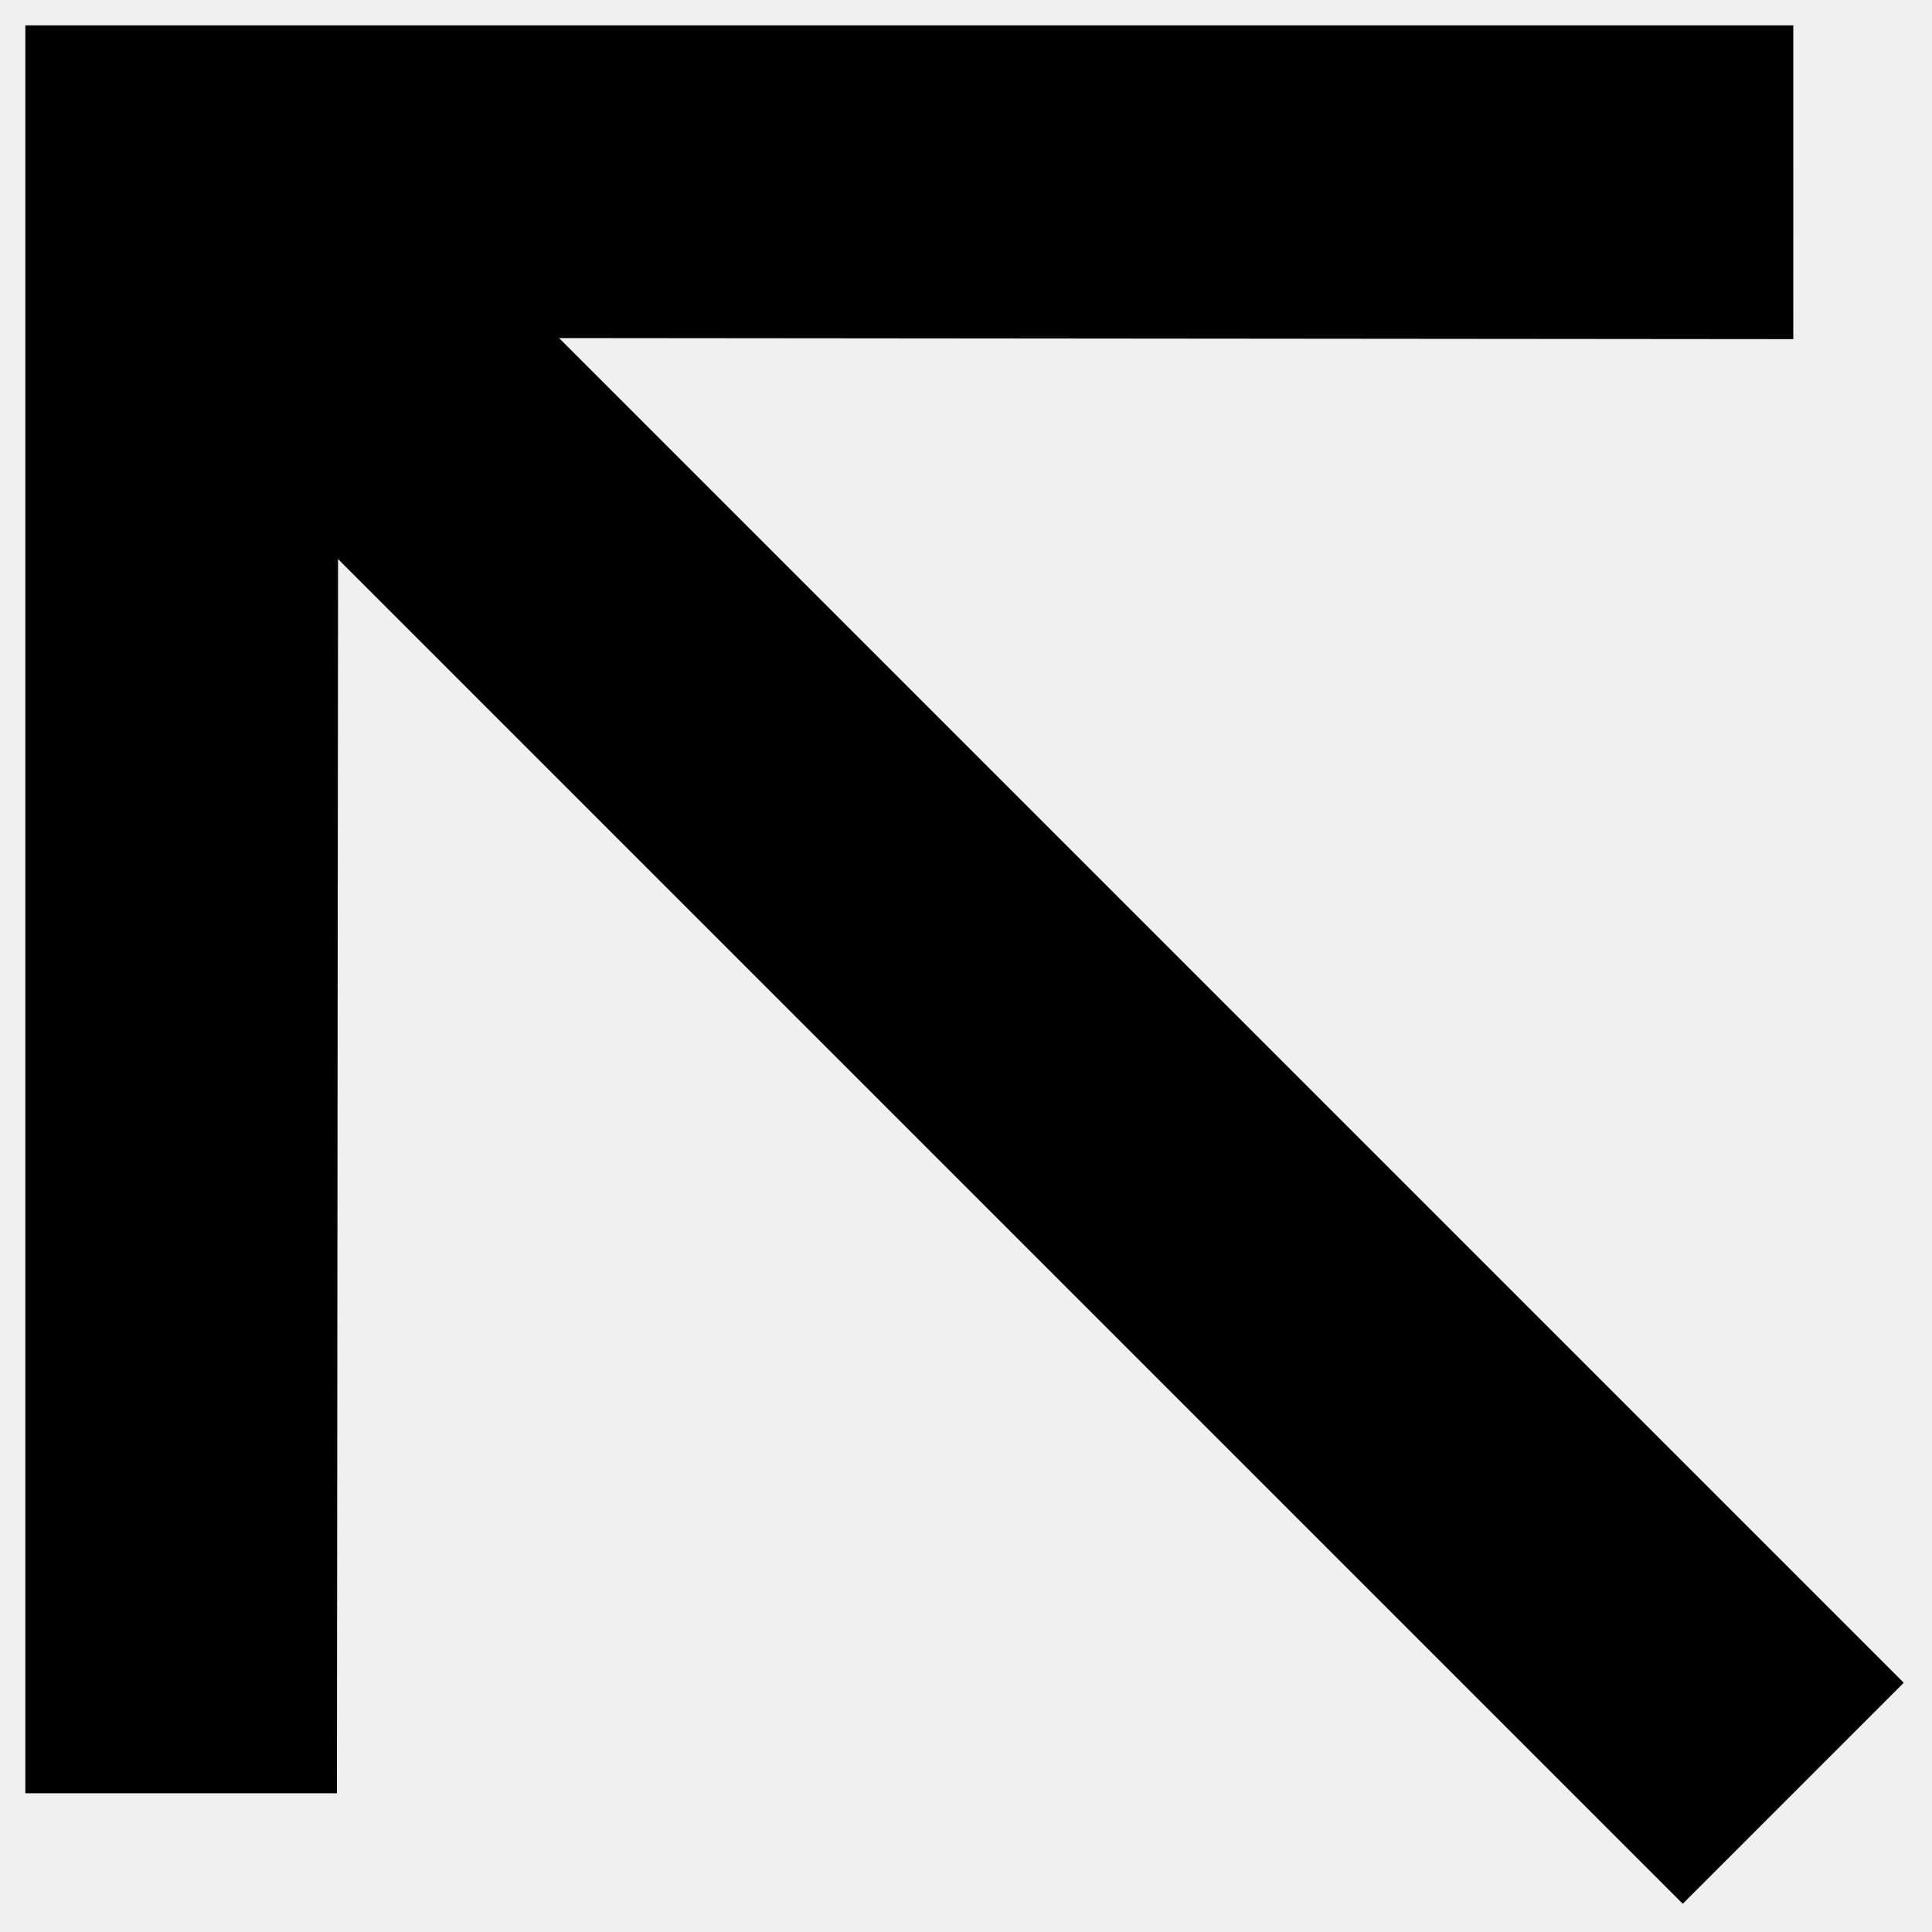
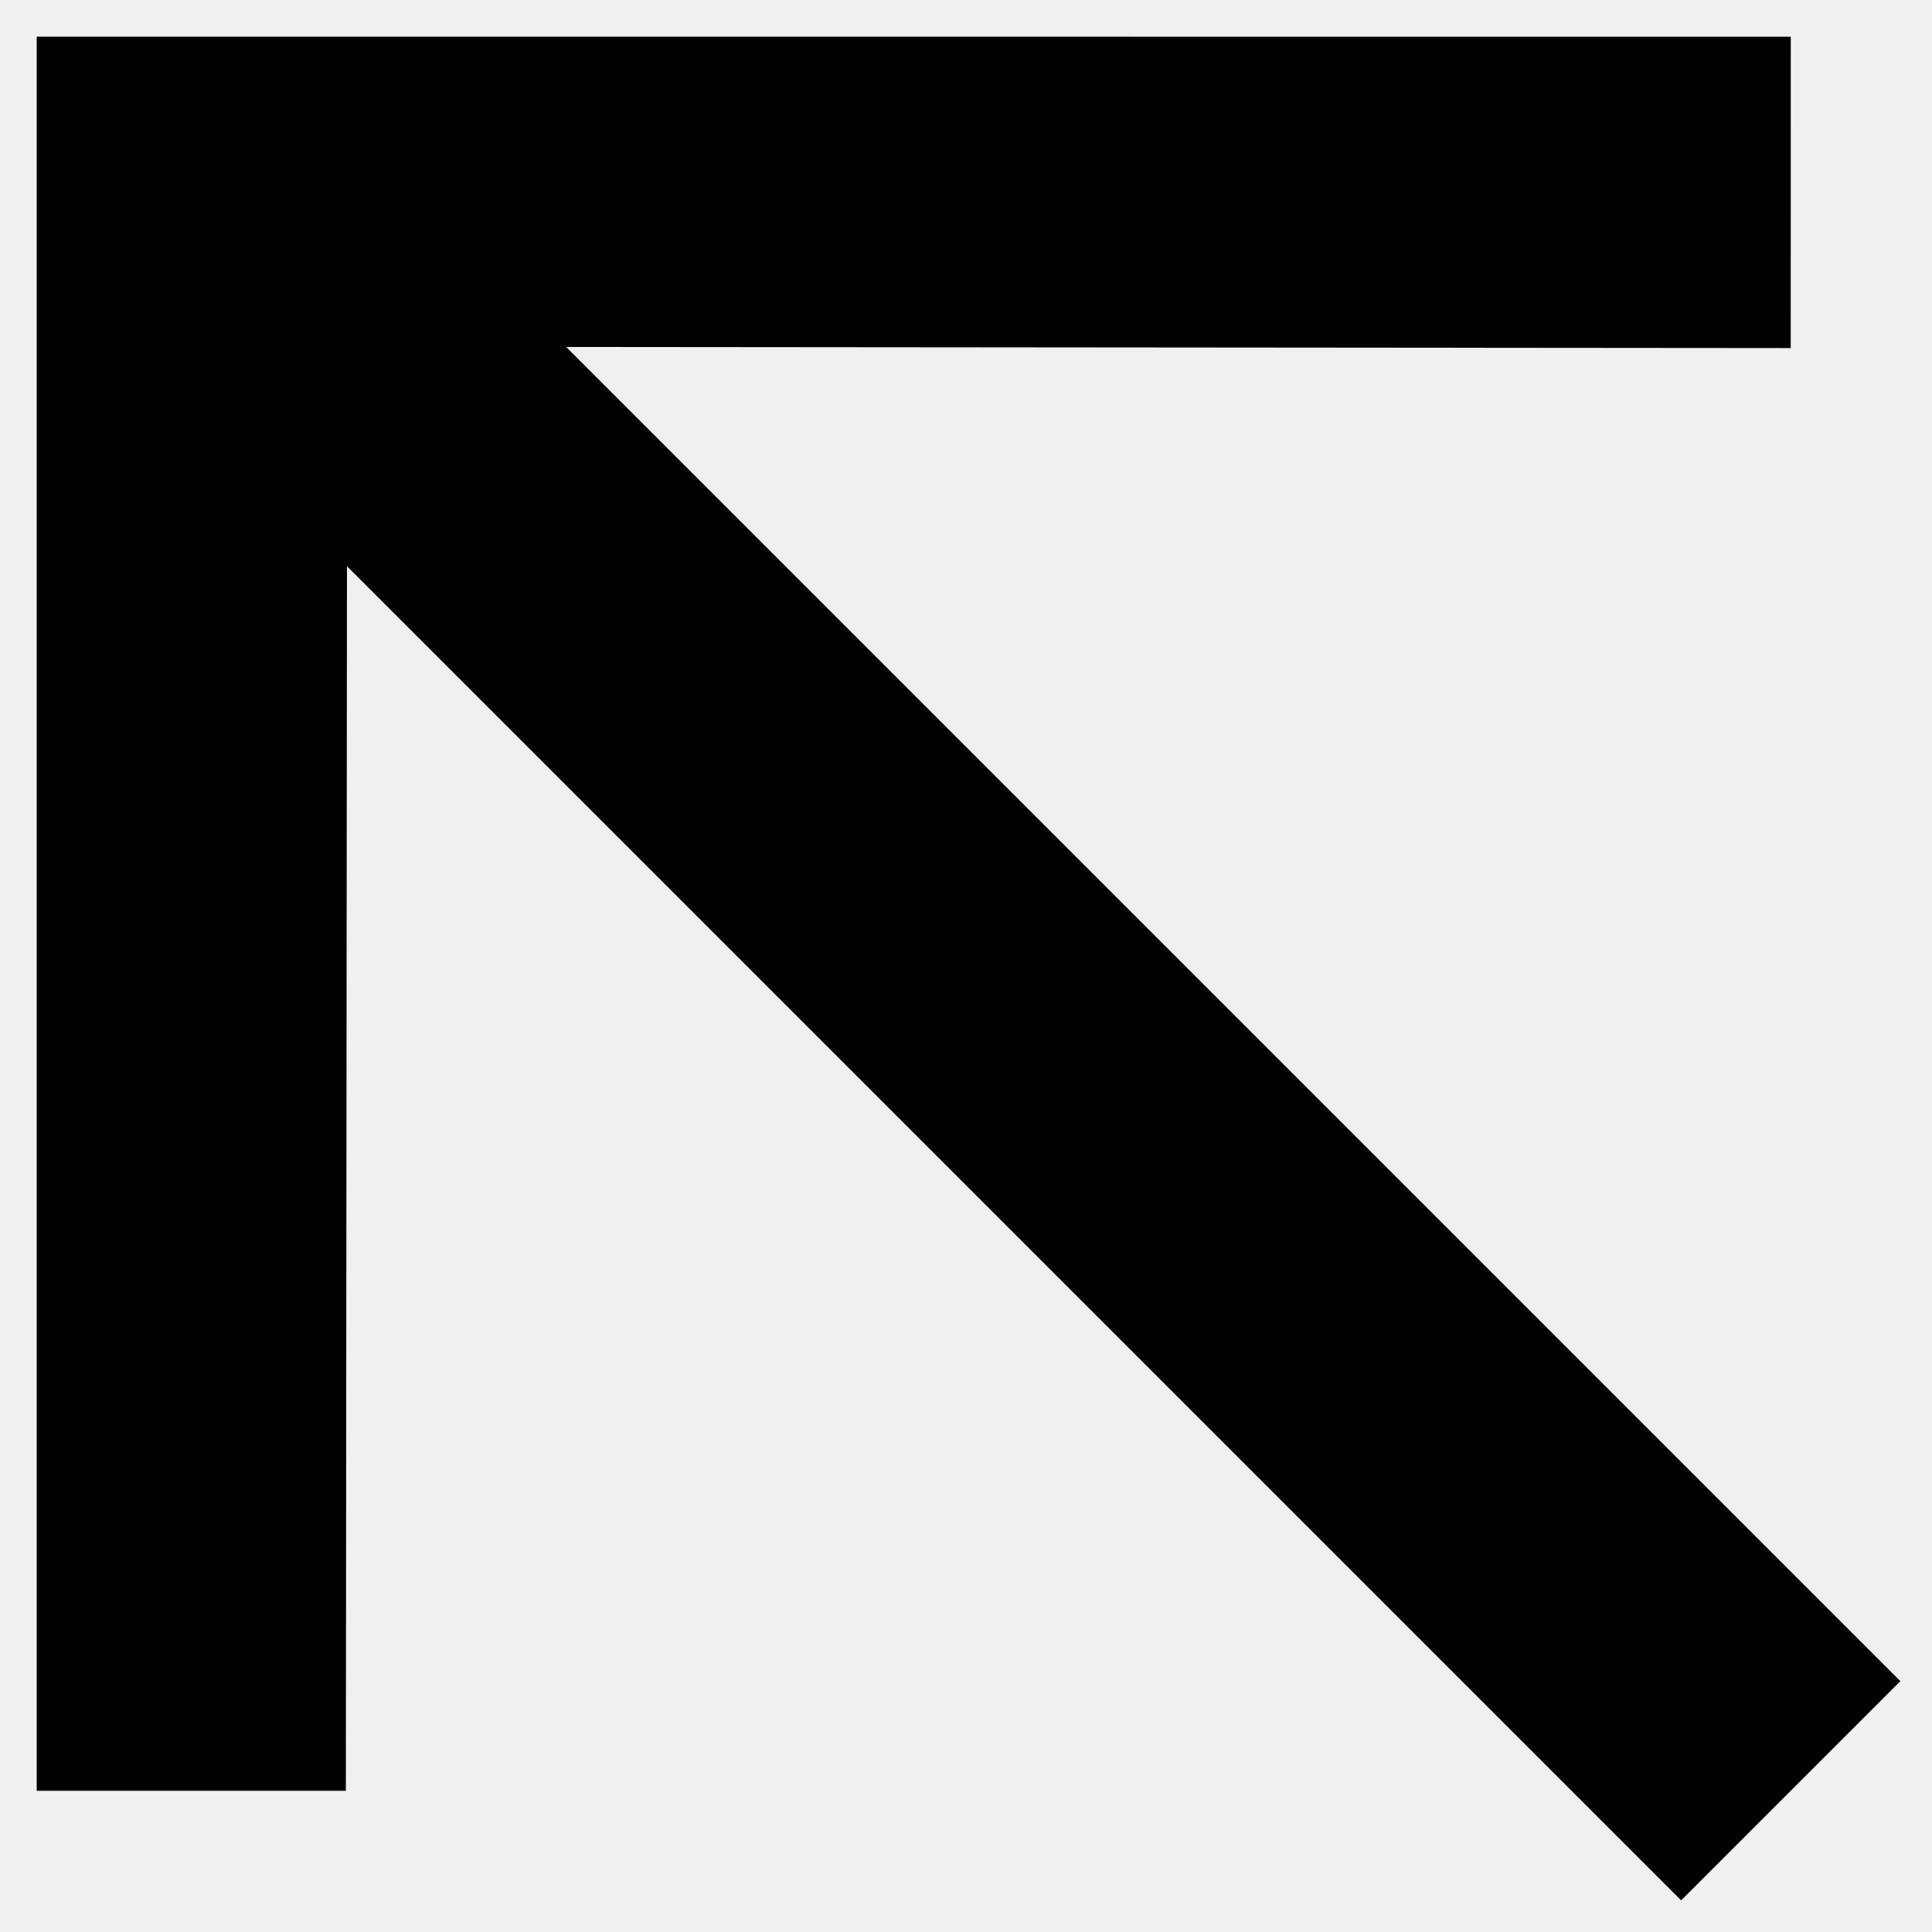
- <svg xmlns="http://www.w3.org/2000/svg" xmlns:xlink="http://www.w3.org/1999/xlink" width="51px" height="51px" viewBox="0 0 51 51" version="1.1">
+ <svg xmlns="http://www.w3.org/2000/svg" xmlns:xlink="http://www.w3.org/1999/xlink" width="27px" height="27px" viewBox="0 0 27 27" version="1.1">
  <defs>
-     <polygon id="path-1" points="66 33 60.184 27.184 37.125 50.201 37.125 0 28.875 0 28.875 50.201 5.857 27.142 0 33 33 66" />
+     <polygon id="path-1" points="34.667 17.333 31.612 14.278 19.5 26.368 19.5 0 15.167 0 15.167 26.368 3.077 14.257 0 17.333 17.333 34.667" />
  </defs>
  <g id="current" stroke="none" stroke-width="1" fill="none" fill-rule="evenodd">
-     <g id="ICON-Copy" transform="translate(-2, -2)">
-       <g id="icon/arrow-downward" transform="translate(26.00357, 26.00357) rotate(-225) translate(-26.00357, -26.00357) translate(-23.49643, -23.49643)">
-         <g id="ic_arrow_downward" transform="translate(16.5, 16.5)">
+     <g id="ICON-Copy">
+       <g id="icon/arrow-downward" transform="translate(12.76955, 12.76955) rotate(-225) translate(-12.76955, -12.76955) translate(-13.23045, -13.23045)">
+         <g id="ic_arrow_downward" transform="translate(8.666667, 8.666667)">
          <mask id="mask-2" fill="white">
            <use xlink:href="#path-1" />
          </mask>
          <use id="Shape" fill="#010101" xlink:href="#path-1" />
          <g id="Base/Color/Grey-600" mask="url(#mask-2)" stroke="#212121">
-             <g transform="translate(-16.5, -16.5)" id="Swatch">
-               <rect x="0.5" y="0.5" width="98" height="98" />
+             <g transform="translate(-8.666667, -8.666667)" id="Swatch">
+               <rect x="0.5" y="0.5" width="51" height="51" />
            </g>
          </g>
        </g>
      </g>
    </g>
  </g>
</svg>
